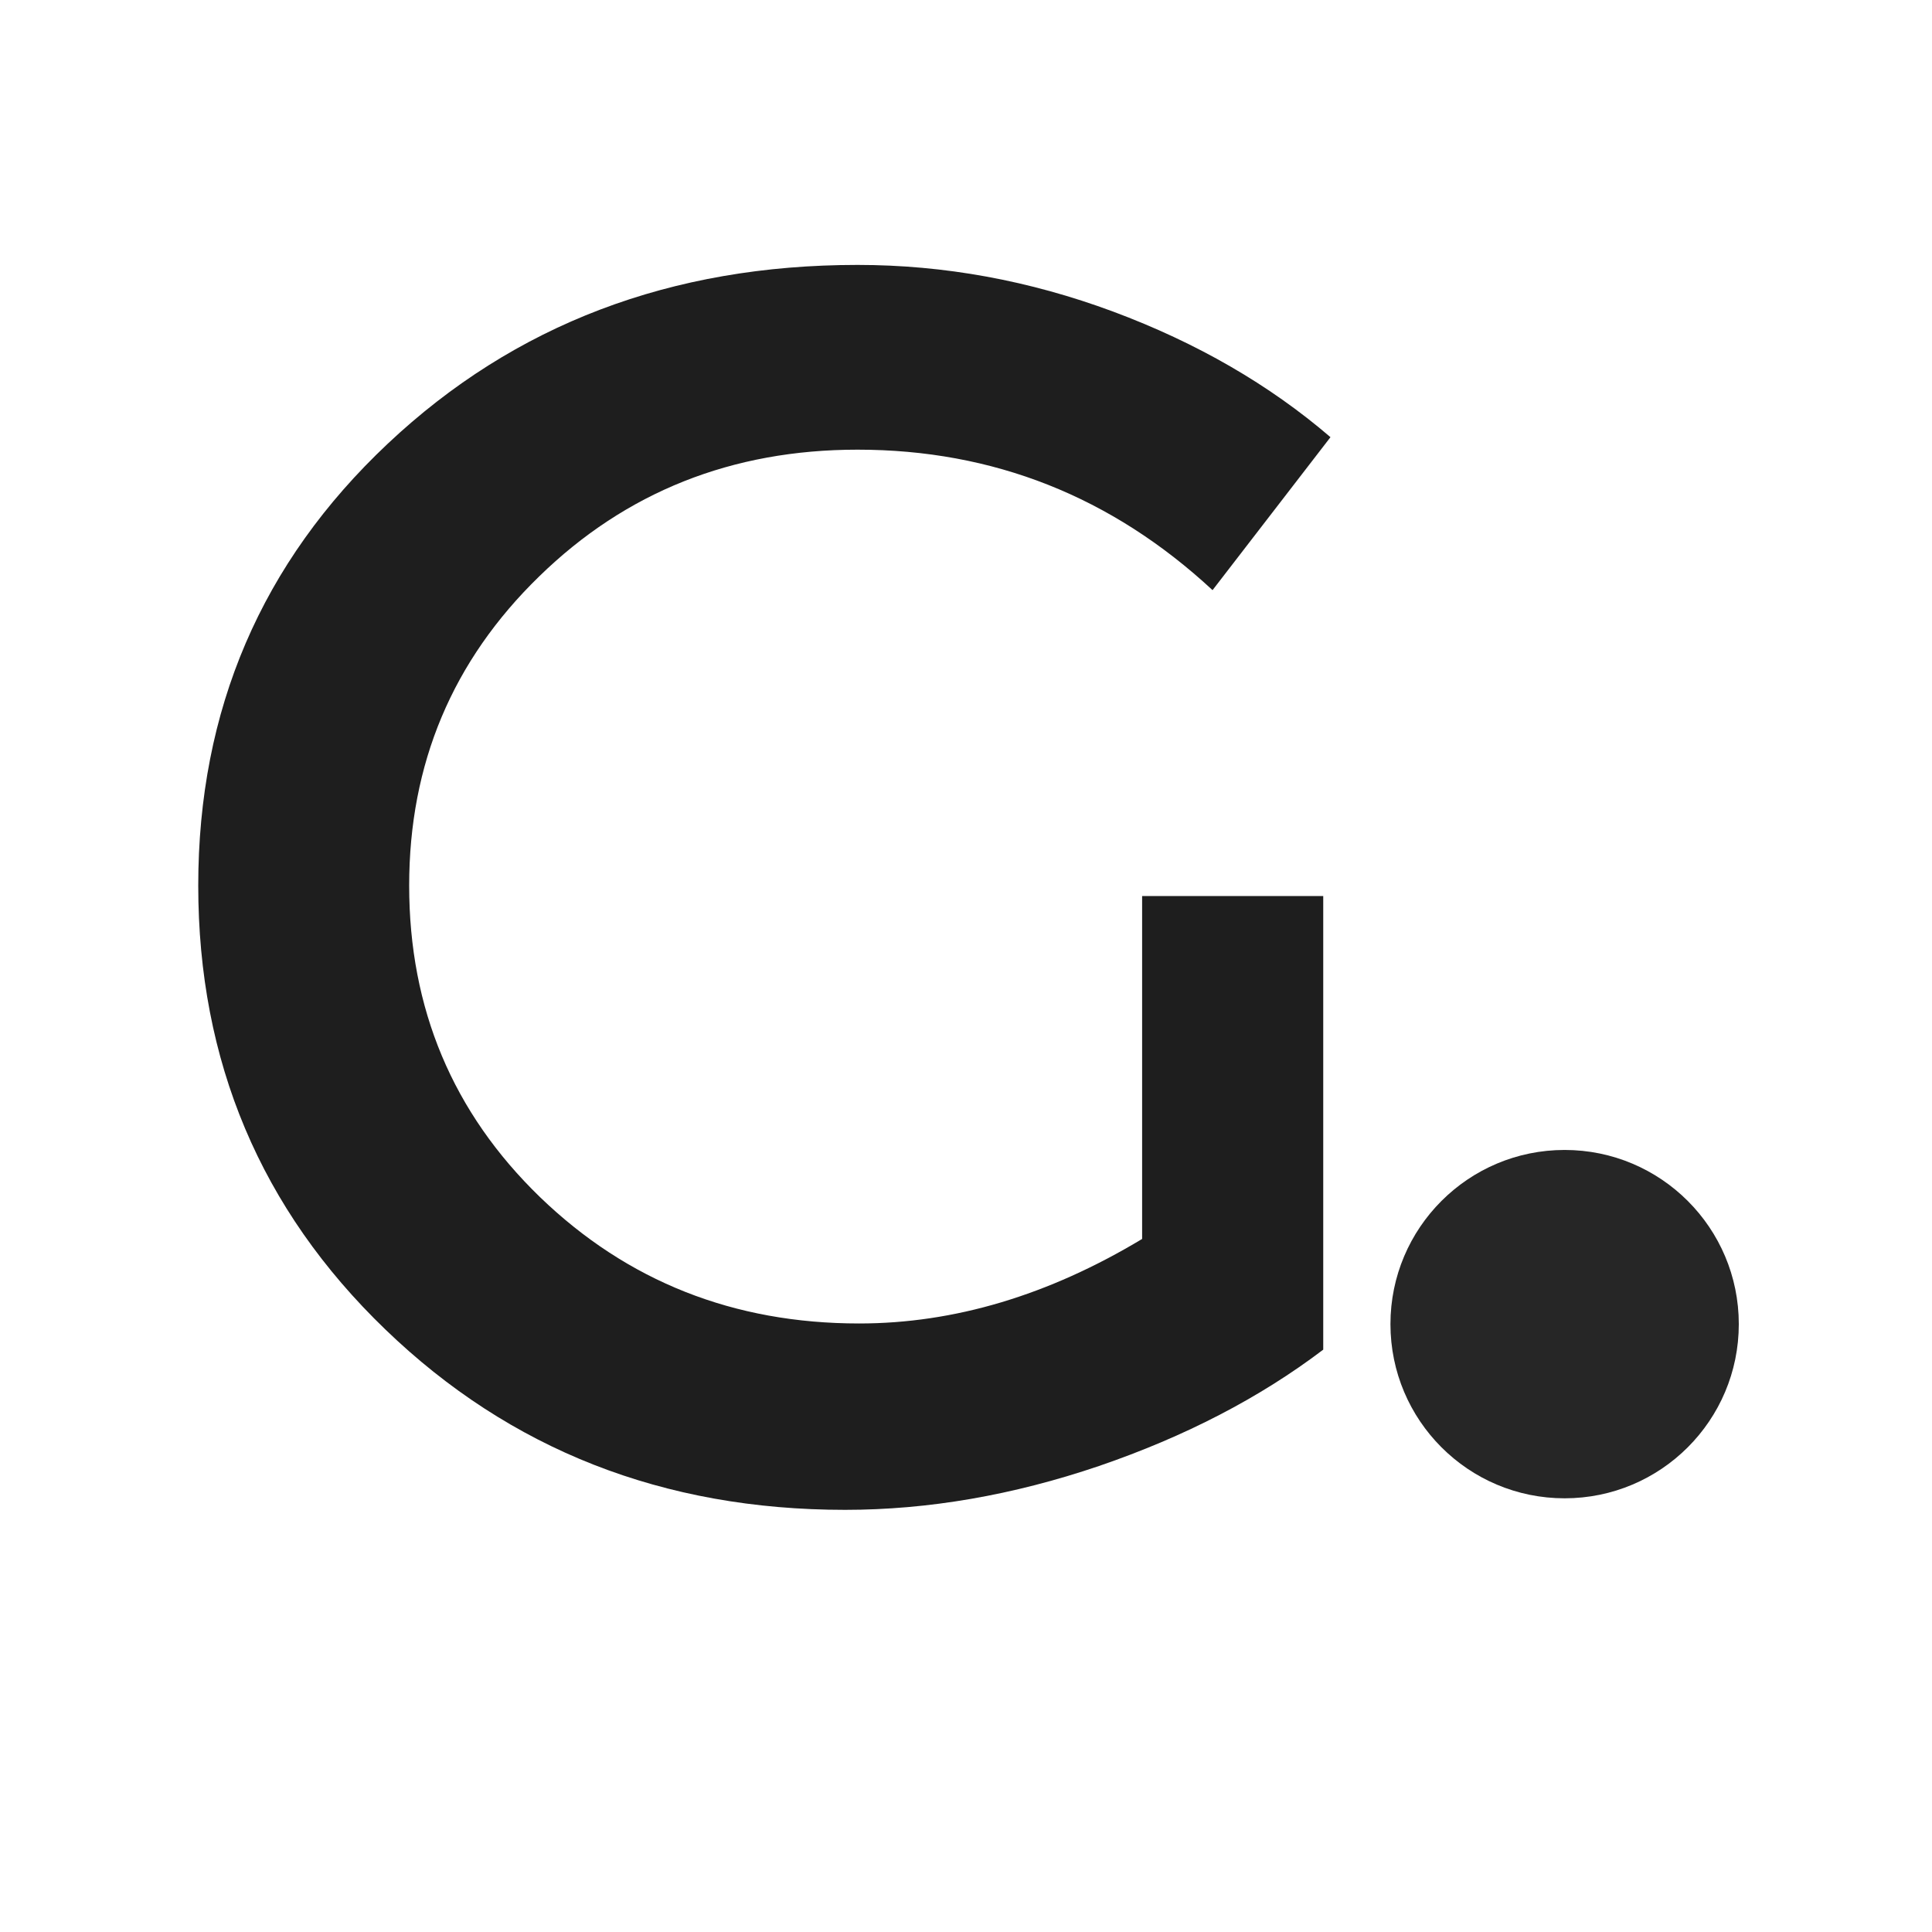
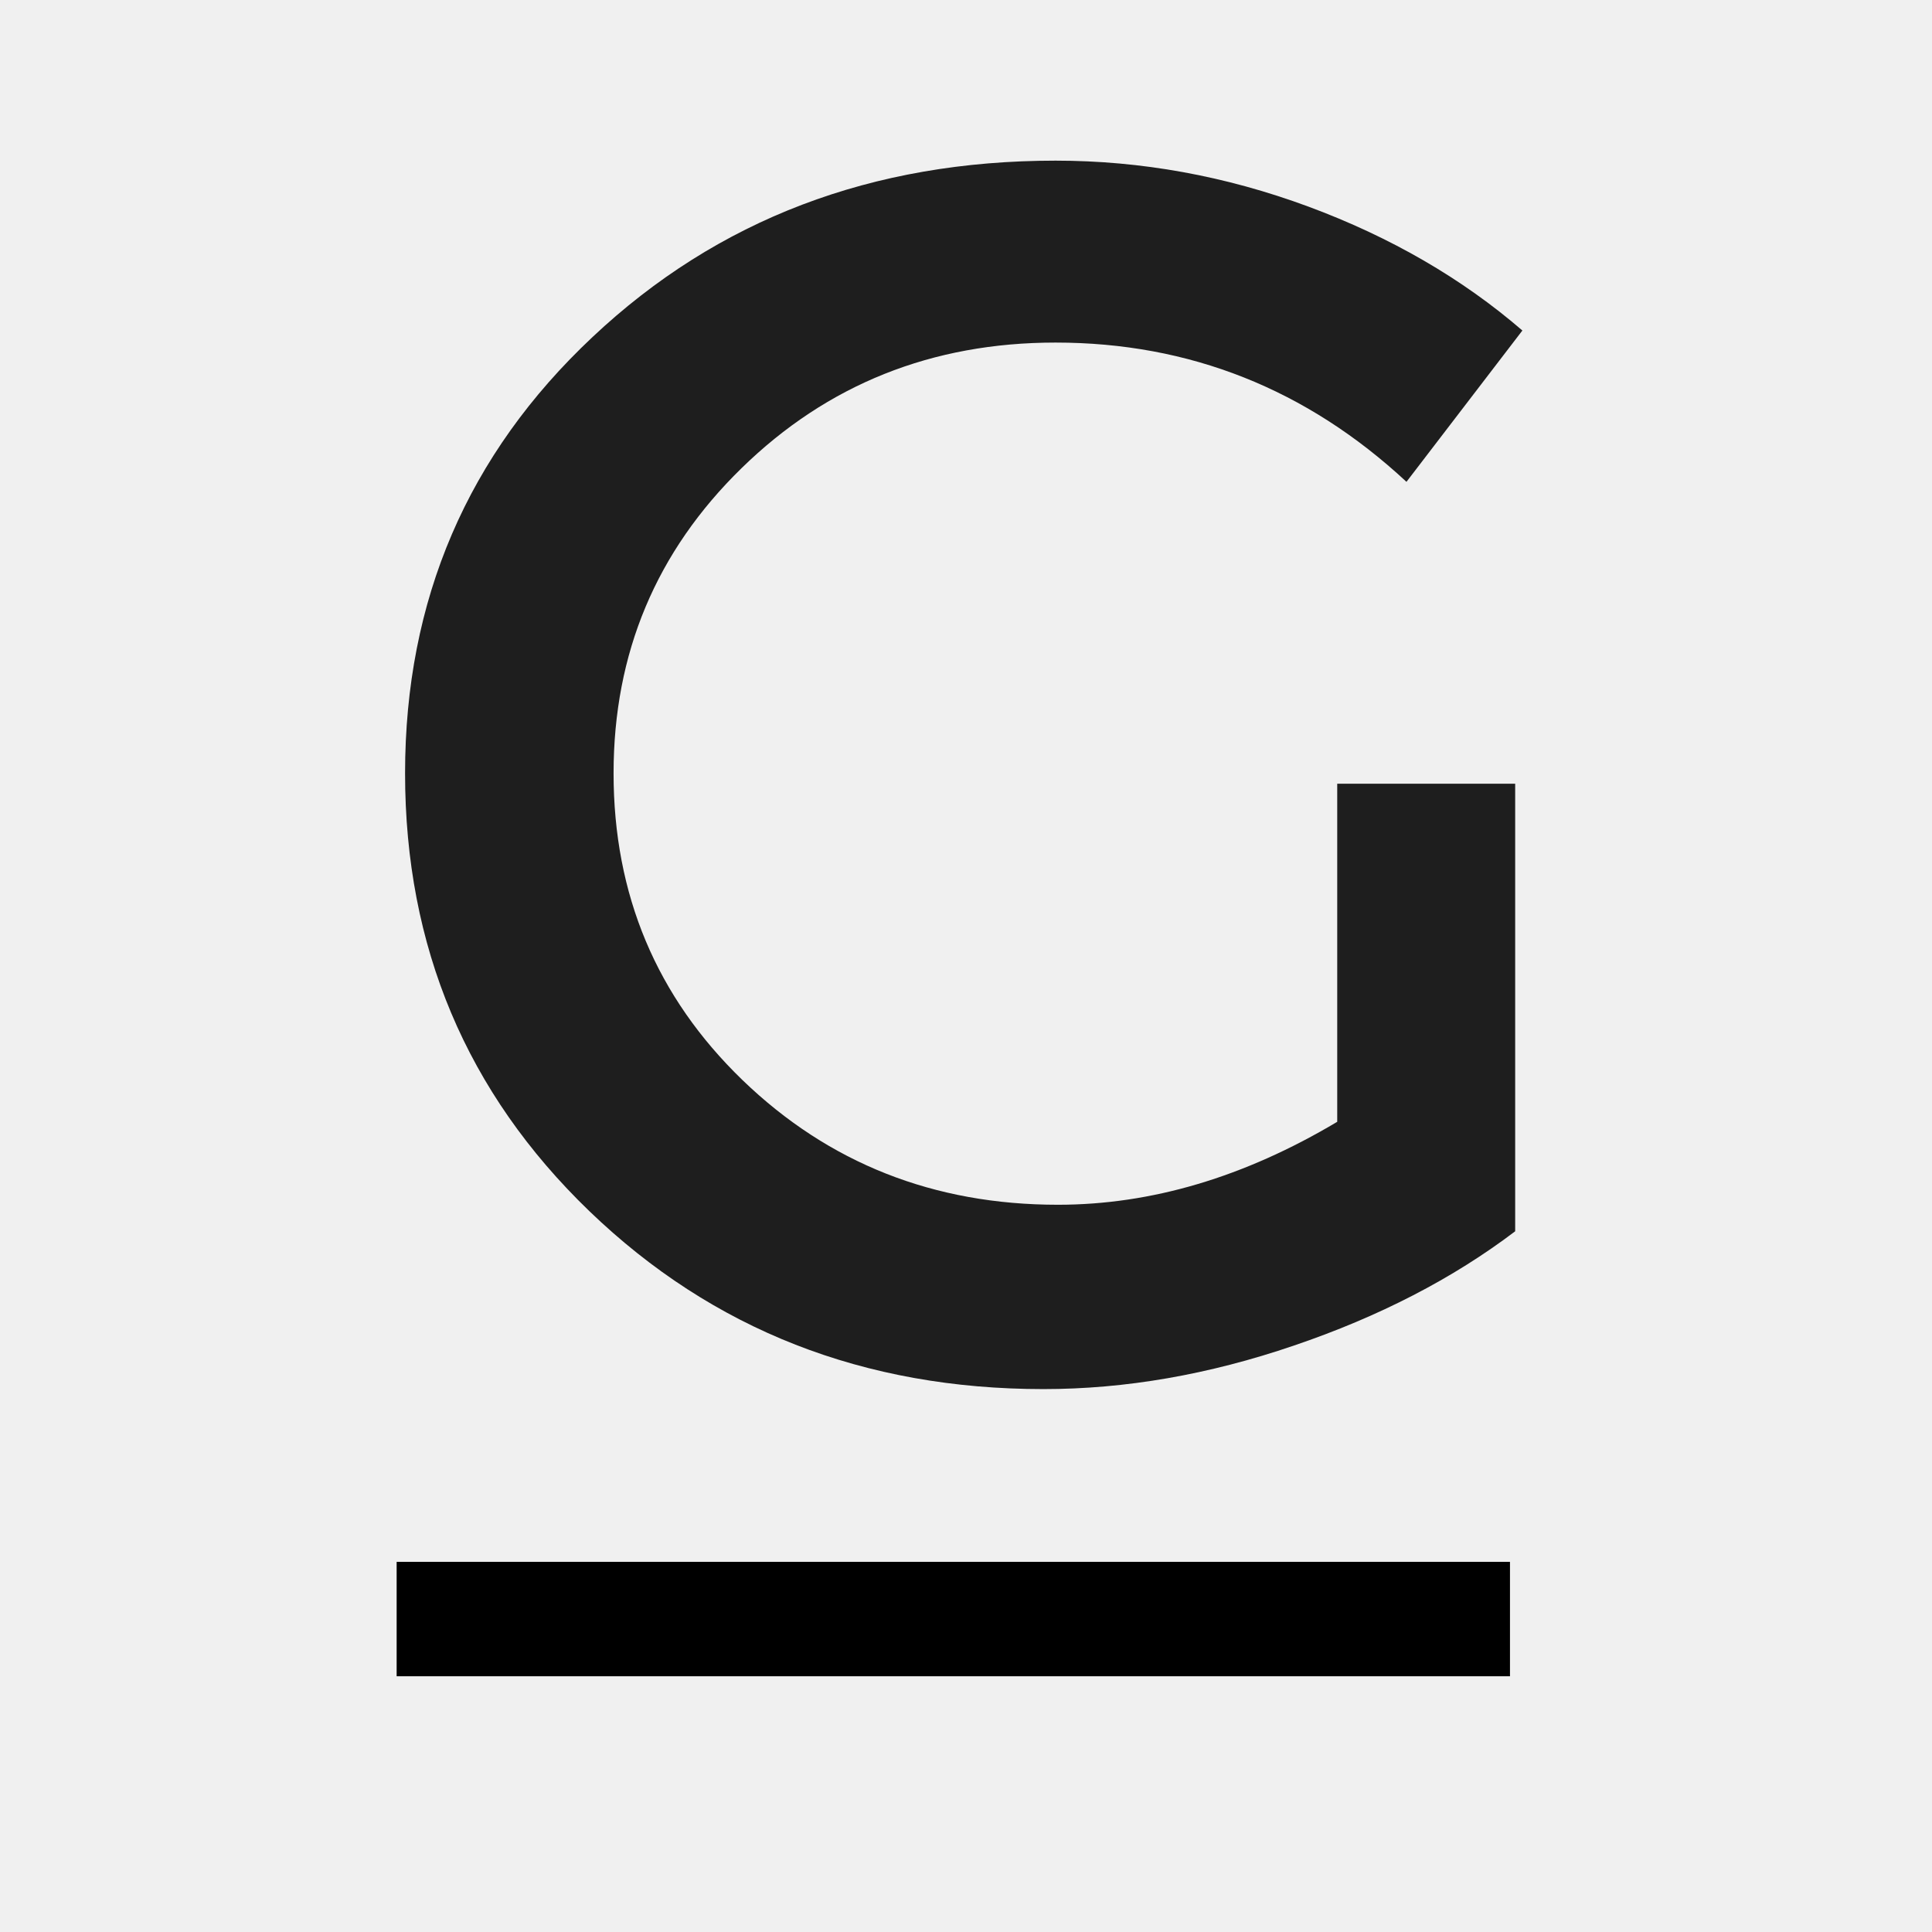
- <svg xmlns="http://www.w3.org/2000/svg" width="100" zoomAndPan="magnify" viewBox="0 0 75 75" height="100" preserveAspectRatio="xMidYMid meet" version="1.0">
+ <svg xmlns="http://www.w3.org/2000/svg" width="50" zoomAndPan="magnify" viewBox="0 0 37.5 37.5" height="50" preserveAspectRatio="xMidYMid meet" version="1.0">
  <defs>
    <g />
-     <clipPath id="6731dcafd7">
-       <path d="M 53.977 44.641 L 67.5 44.641 L 67.5 58.164 L 53.977 58.164 Z M 53.977 44.641 " clip-rule="nonzero" />
-     </clipPath>
-     <clipPath id="6a3f4b2b05">
-       <path d="M 60.738 44.641 C 57.004 44.641 53.977 47.668 53.977 51.402 C 53.977 55.137 57.004 58.164 60.738 58.164 C 64.473 58.164 67.5 55.137 67.5 51.402 C 67.5 47.668 64.473 44.641 60.738 44.641 Z M 60.738 44.641 " clip-rule="nonzero" />
-     </clipPath>
  </defs>
-   <rect x="-7.5" width="90" fill="#ffffff" y="-7.5" height="90" fill-opacity="1" />
-   <rect x="-7.5" width="90" fill="#ffffff" y="-7.5" height="90" fill-opacity="1" />
-   <g clip-path="url(#6731dcafd7)">
-     <g clip-path="url(#6a3f4b2b05)">
-       <path fill="#262626" d="M 53.977 44.641 L 67.5 44.641 L 67.5 58.164 L 53.977 58.164 Z M 53.977 44.641 " fill-opacity="1" fill-rule="nonzero" />
-     </g>
-   </g>
  <g fill="#1e1e1e" fill-opacity="1">
-     <g transform="translate(5.367878, 58.26807)">
+     <g transform="translate(6.721408, 26.79024)">
      <g>
-         <path d="M 38.969 -23.484 L 46 -23.484 L 46 -5.875 C 43.539 -4.008 40.641 -2.504 37.297 -1.359 C 33.953 -0.223 30.664 0.344 27.438 0.344 C 20.383 0.344 14.438 -1.988 9.594 -6.656 C 4.75 -11.32 2.328 -17.066 2.328 -23.891 C 2.328 -30.711 4.781 -36.43 9.688 -41.047 C 14.602 -45.672 20.68 -47.984 27.922 -47.984 C 31.285 -47.984 34.594 -47.379 37.844 -46.172 C 41.094 -44.961 43.906 -43.336 46.281 -41.297 L 41.703 -35.359 C 37.785 -38.992 33.191 -40.812 27.922 -40.812 C 23.047 -40.812 18.926 -39.172 15.562 -35.891 C 12.195 -32.617 10.516 -28.617 10.516 -23.891 C 10.516 -19.109 12.207 -15.078 15.594 -11.797 C 18.988 -8.523 23.117 -6.891 27.984 -6.891 C 31.672 -6.891 35.332 -7.984 38.969 -10.172 Z M 38.969 -23.484 " />
+         <path d="M 19.234 -11.578 L 22.688 -11.578 L 22.688 -2.891 C 21.477 -1.973 20.047 -1.234 18.391 -0.672 C 16.742 -0.109 15.125 0.172 13.531 0.172 C 10.051 0.172 7.113 -0.977 4.719 -3.281 C 2.332 -5.582 1.141 -8.414 1.141 -11.781 C 1.141 -15.145 2.352 -17.969 4.781 -20.25 C 7.207 -22.531 10.203 -23.672 13.766 -23.672 C 15.43 -23.672 17.066 -23.375 18.672 -22.781 C 20.273 -22.188 21.66 -21.383 22.828 -20.375 L 20.578 -17.438 C 18.641 -19.238 16.367 -20.141 13.766 -20.141 C 11.367 -20.141 9.336 -19.328 7.672 -17.703 C 6.016 -16.086 5.188 -14.113 5.188 -11.781 C 5.188 -9.426 6.02 -7.441 7.688 -5.828 C 9.363 -4.211 11.406 -3.406 13.812 -3.406 C 15.625 -3.406 17.43 -3.941 19.234 -5.016 Z M 19.234 -11.578 " />
      </g>
    </g>
  </g>
+   <path stroke-linecap="butt" transform="matrix(0.740132, 0, 0, 0.740132, 7.698147, 30.3142)" fill="none" stroke-linejoin="miter" d="M 0.001 1.502 L 29.198 1.502 " stroke="#000000" stroke-width="3" stroke-opacity="1" stroke-miterlimit="4" />
</svg>
